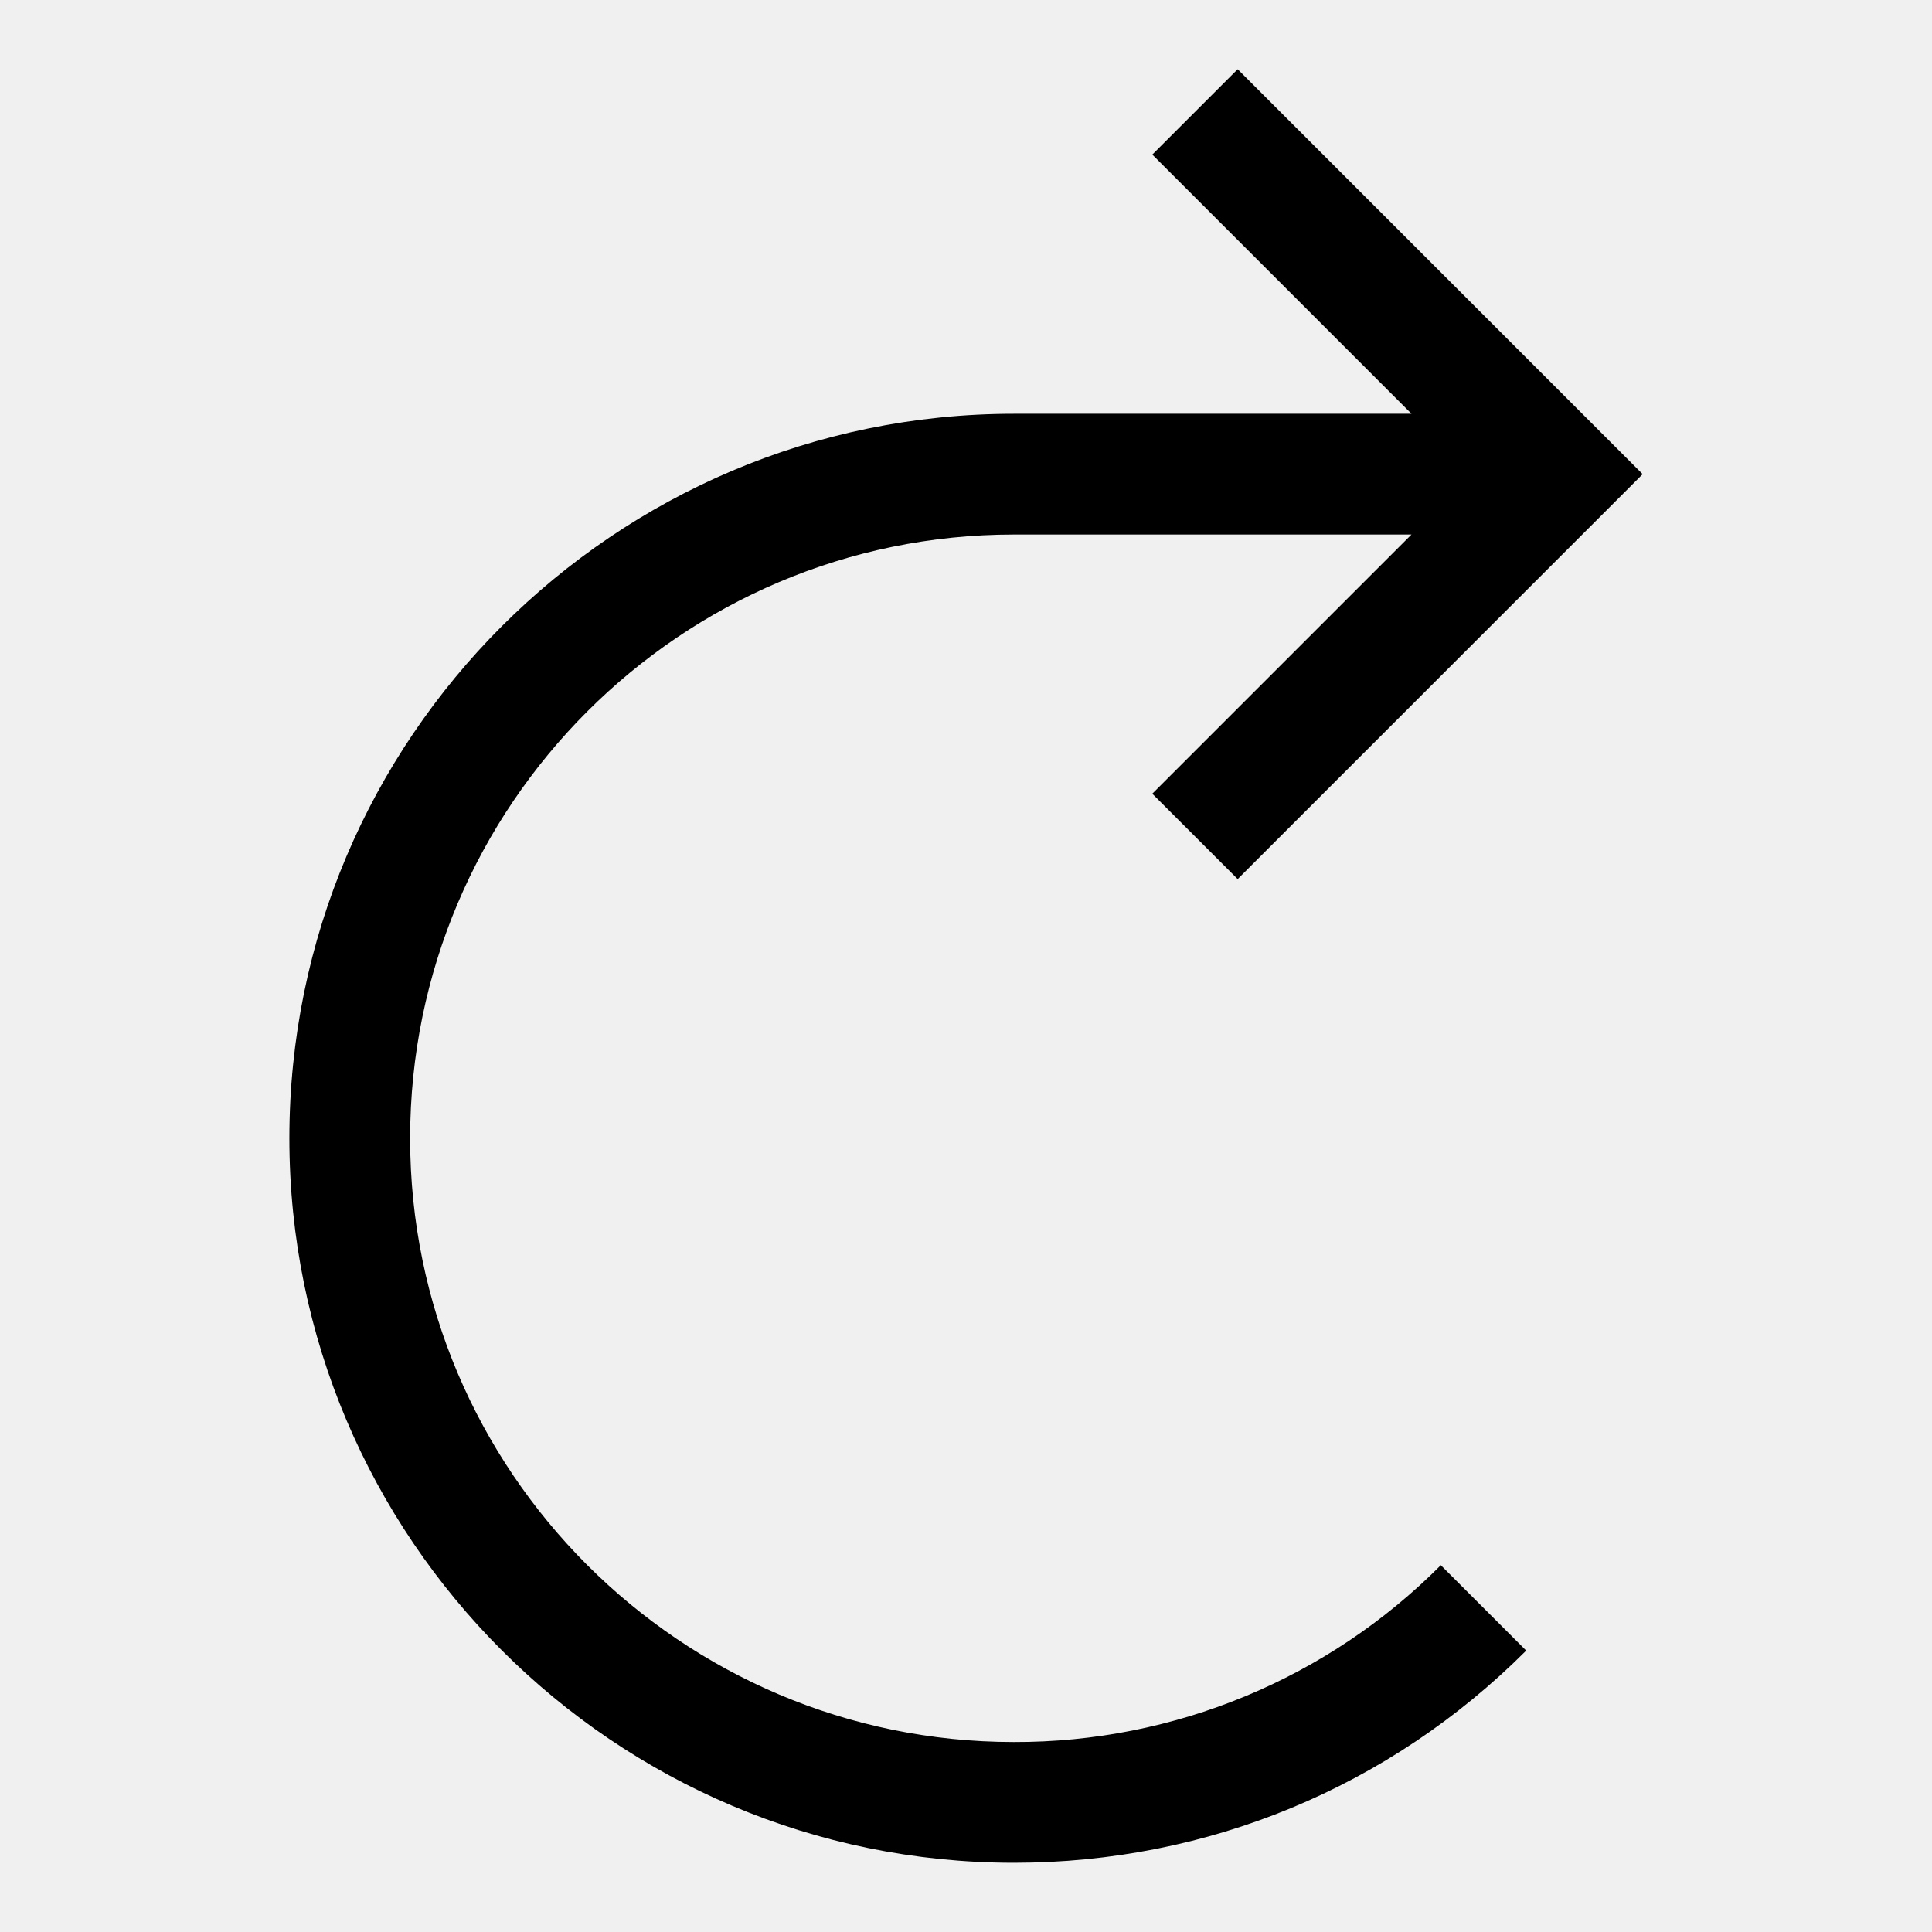
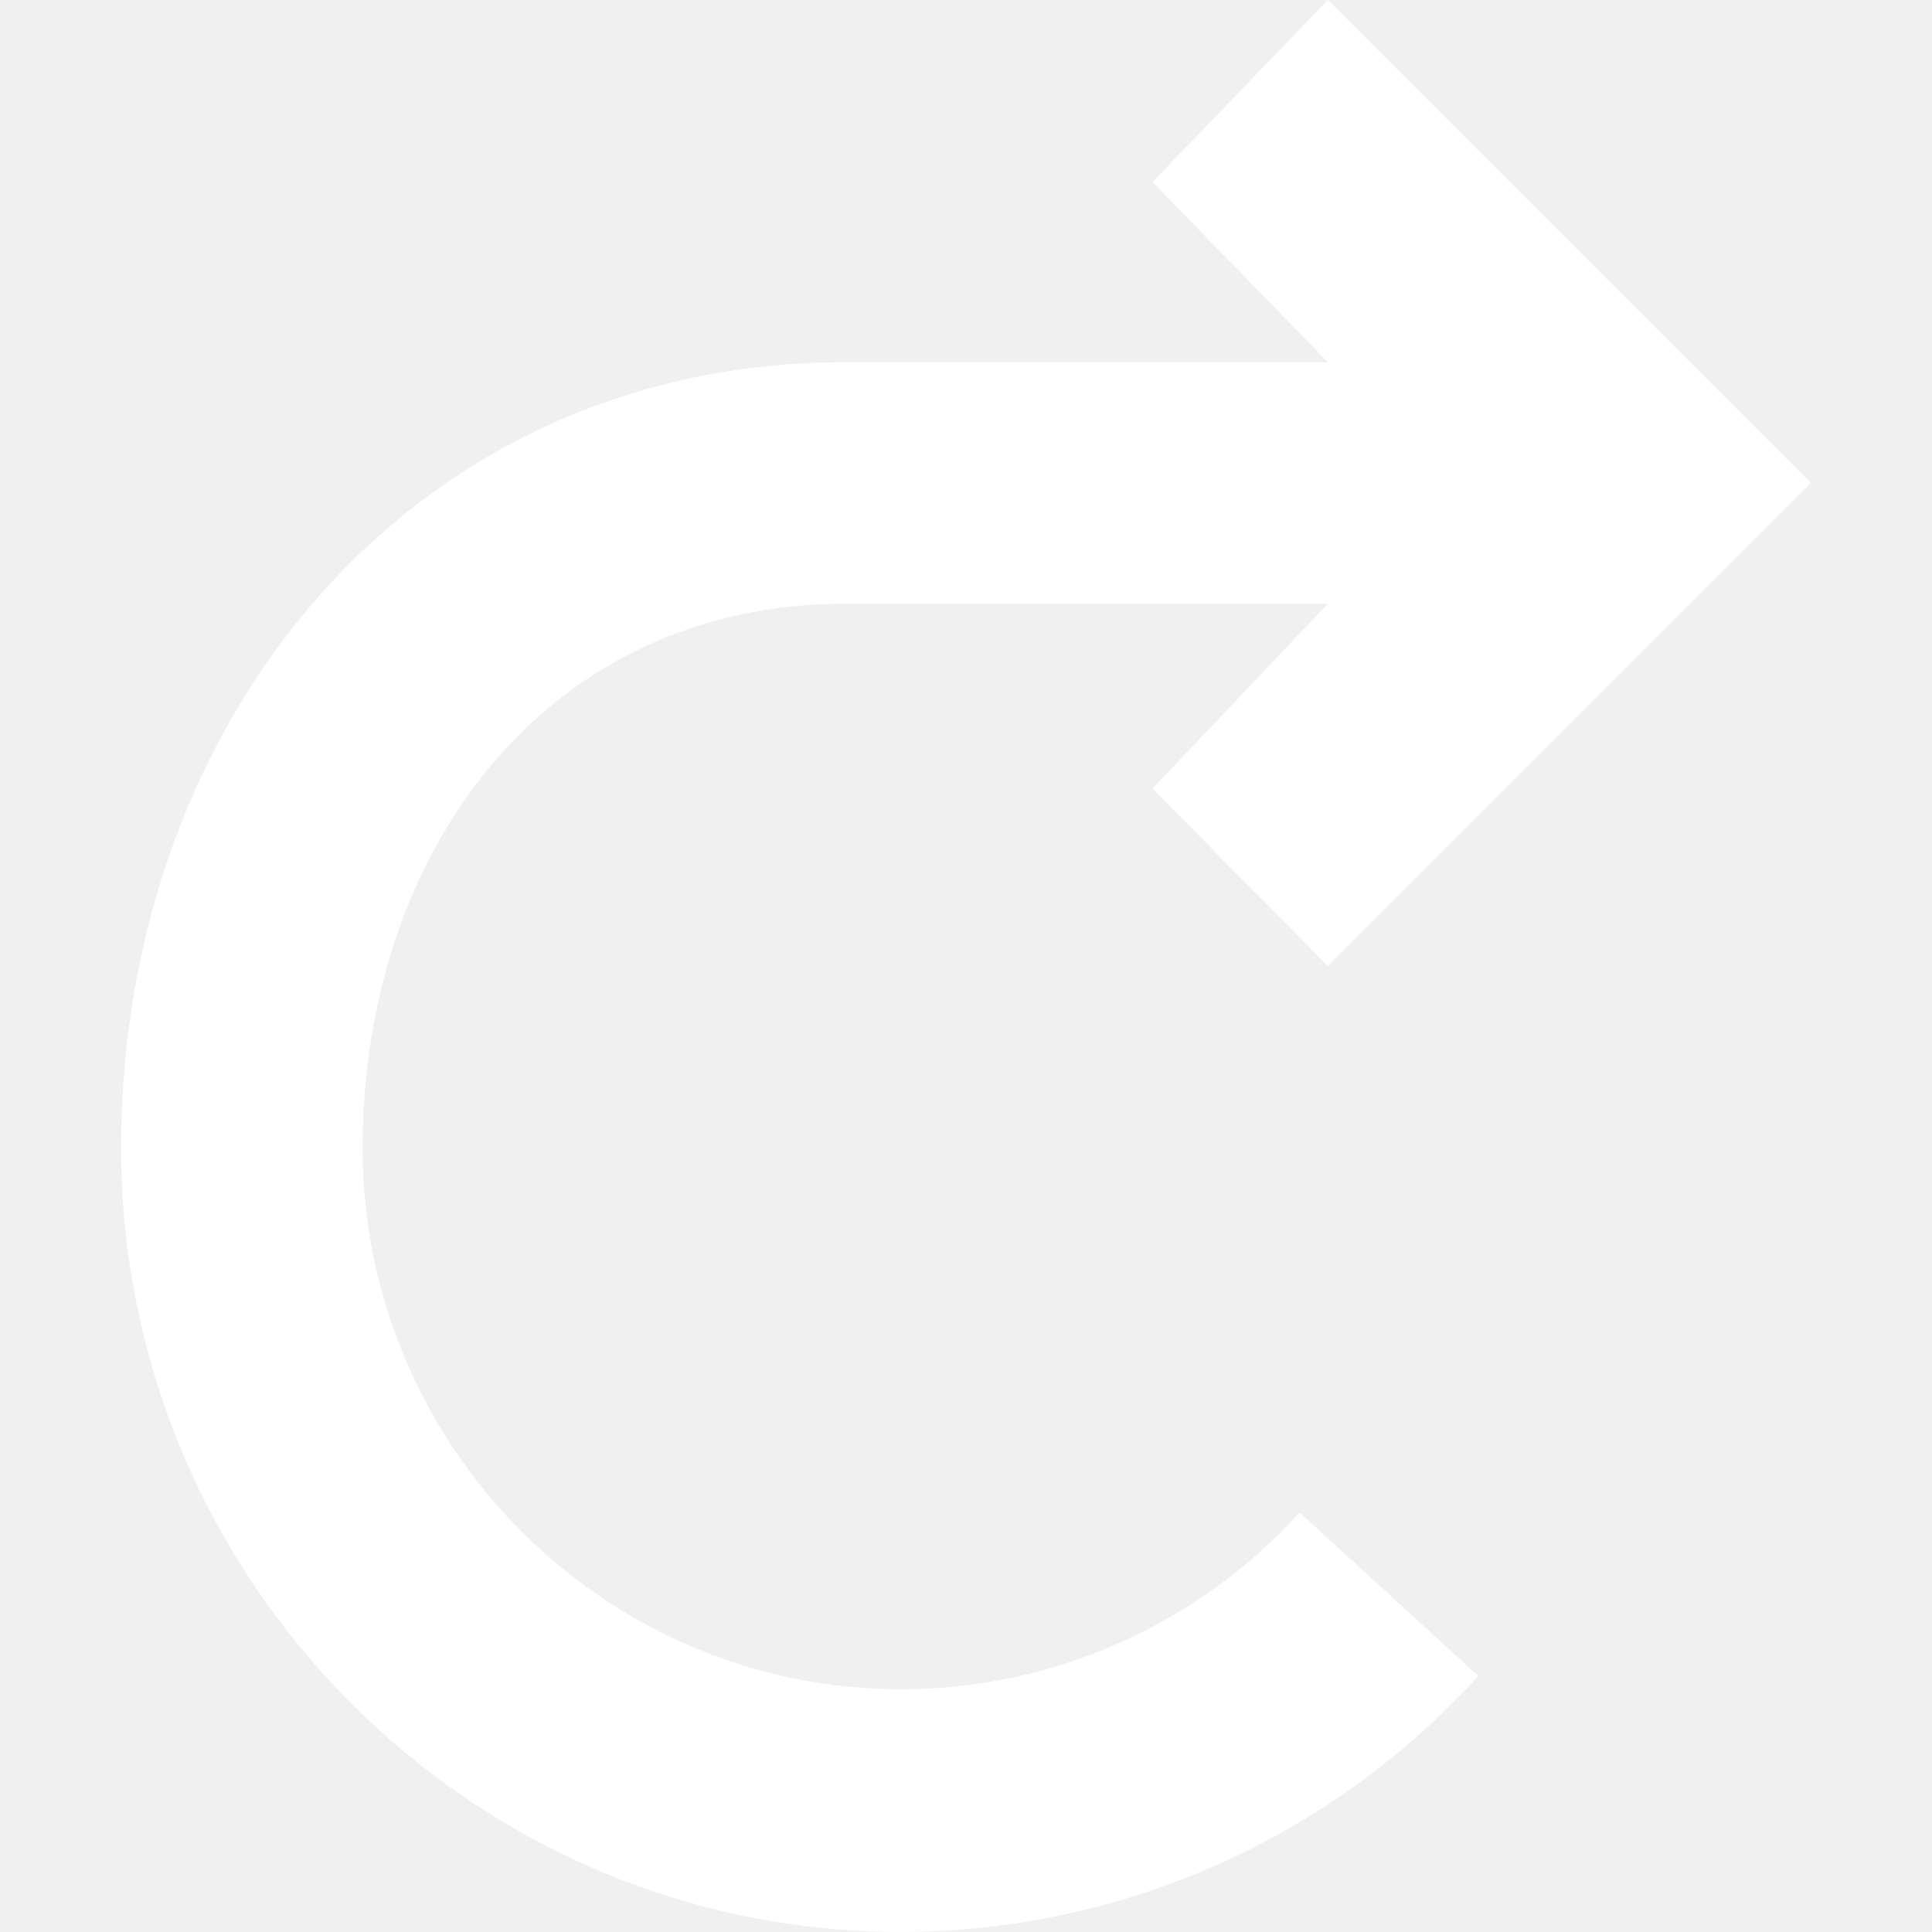
- <svg xmlns="http://www.w3.org/2000/svg" viewBox="0 0 64 64">
-   <path d="M33.586 57.707c-11.028 0-20-8.972-20-20s8.972-20 20-20h13.171l-8.586 8.586L41 29.121l13.415-13.414L41 2.293l-2.828 2.828 8.586 8.586H33.586c-13.234 0-24 10.766-24 24s10.766 24 24 24c6.41 0 12.437-2.496 16.971-7.029l-2.828-2.829a19.874 19.874 0 0 1-14.143 5.858z" />
+ <svg xmlns="http://www.w3.org/2000/svg" viewBox="0 0 16 16">
+   <path fill="#ffffff" d="M7.465 13.99c-2.46 0-4.462-2.011-4.462-4.483S4.536 5 6.997 5h4L9.545 6.531 10.997 8l4-4-4-4-1.452 1.507L10.997 3h-4C3.436 3 1.003 5.927 1.003 9.507S3.902 16 7.465 16a6.466 6.466 0 0 0 4.777-2.12l-1.479-1.354a4.457 4.457 0 0 1-3.298 1.464z" />
</svg>
